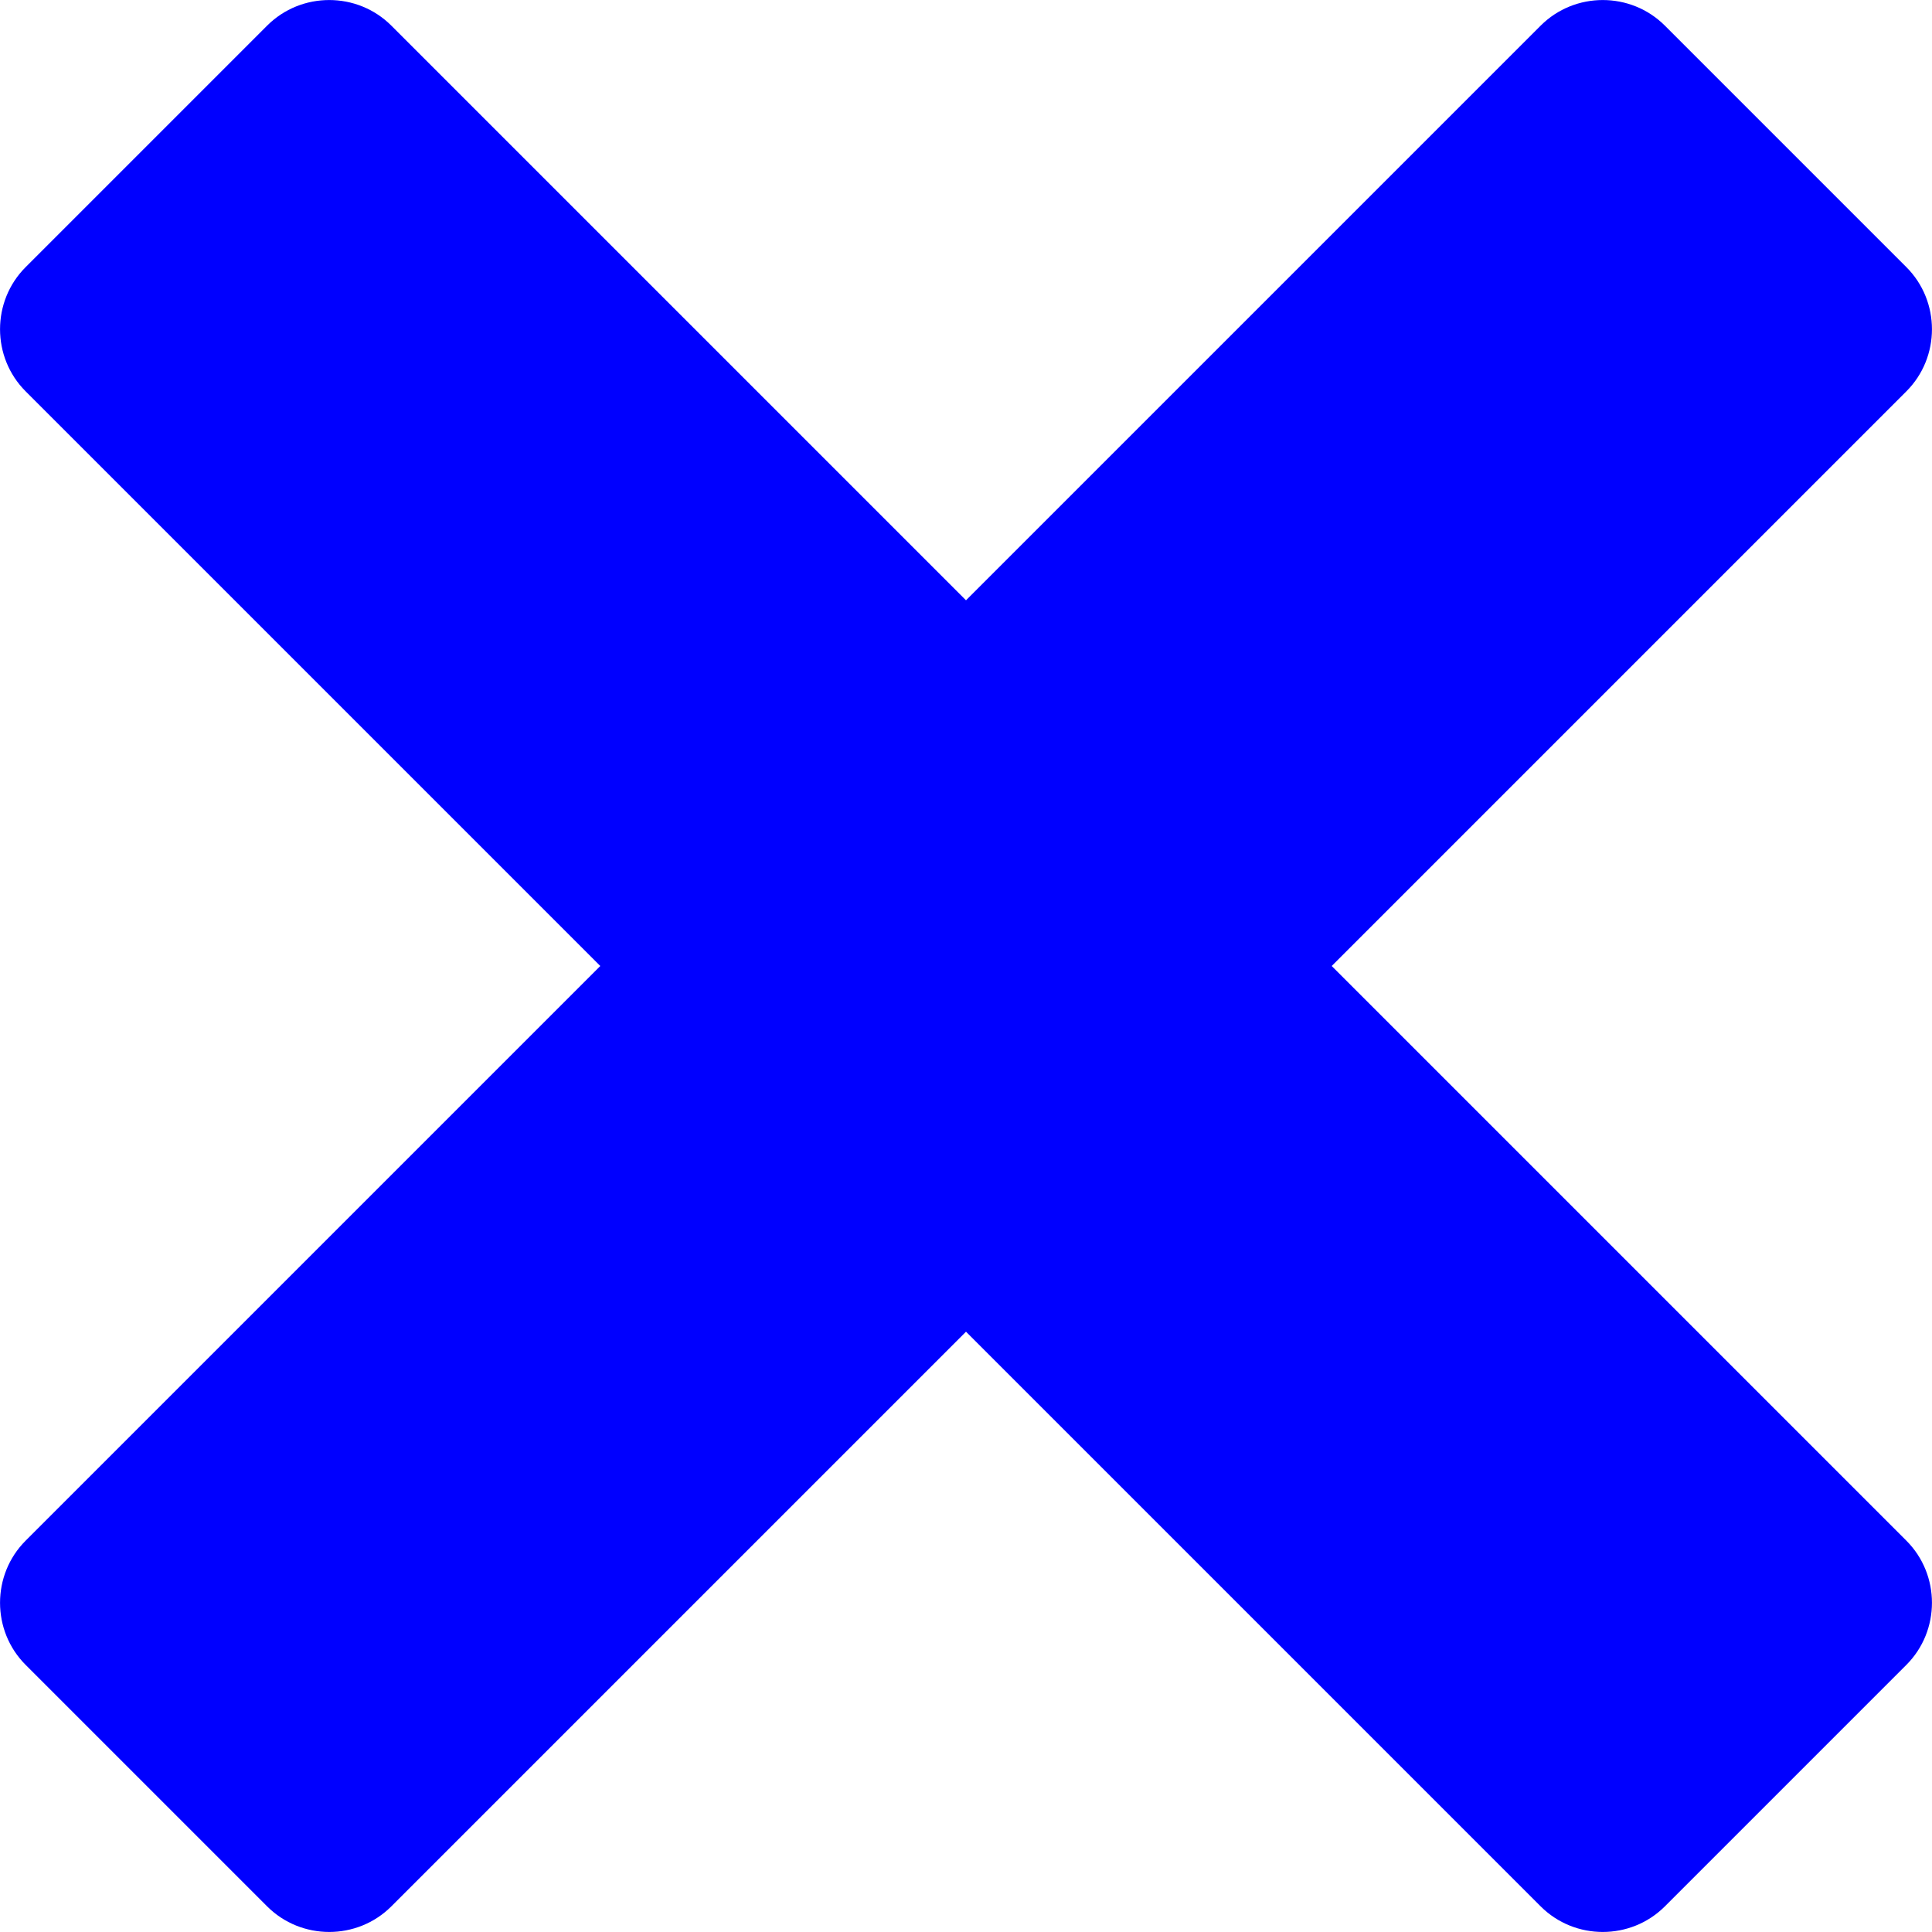
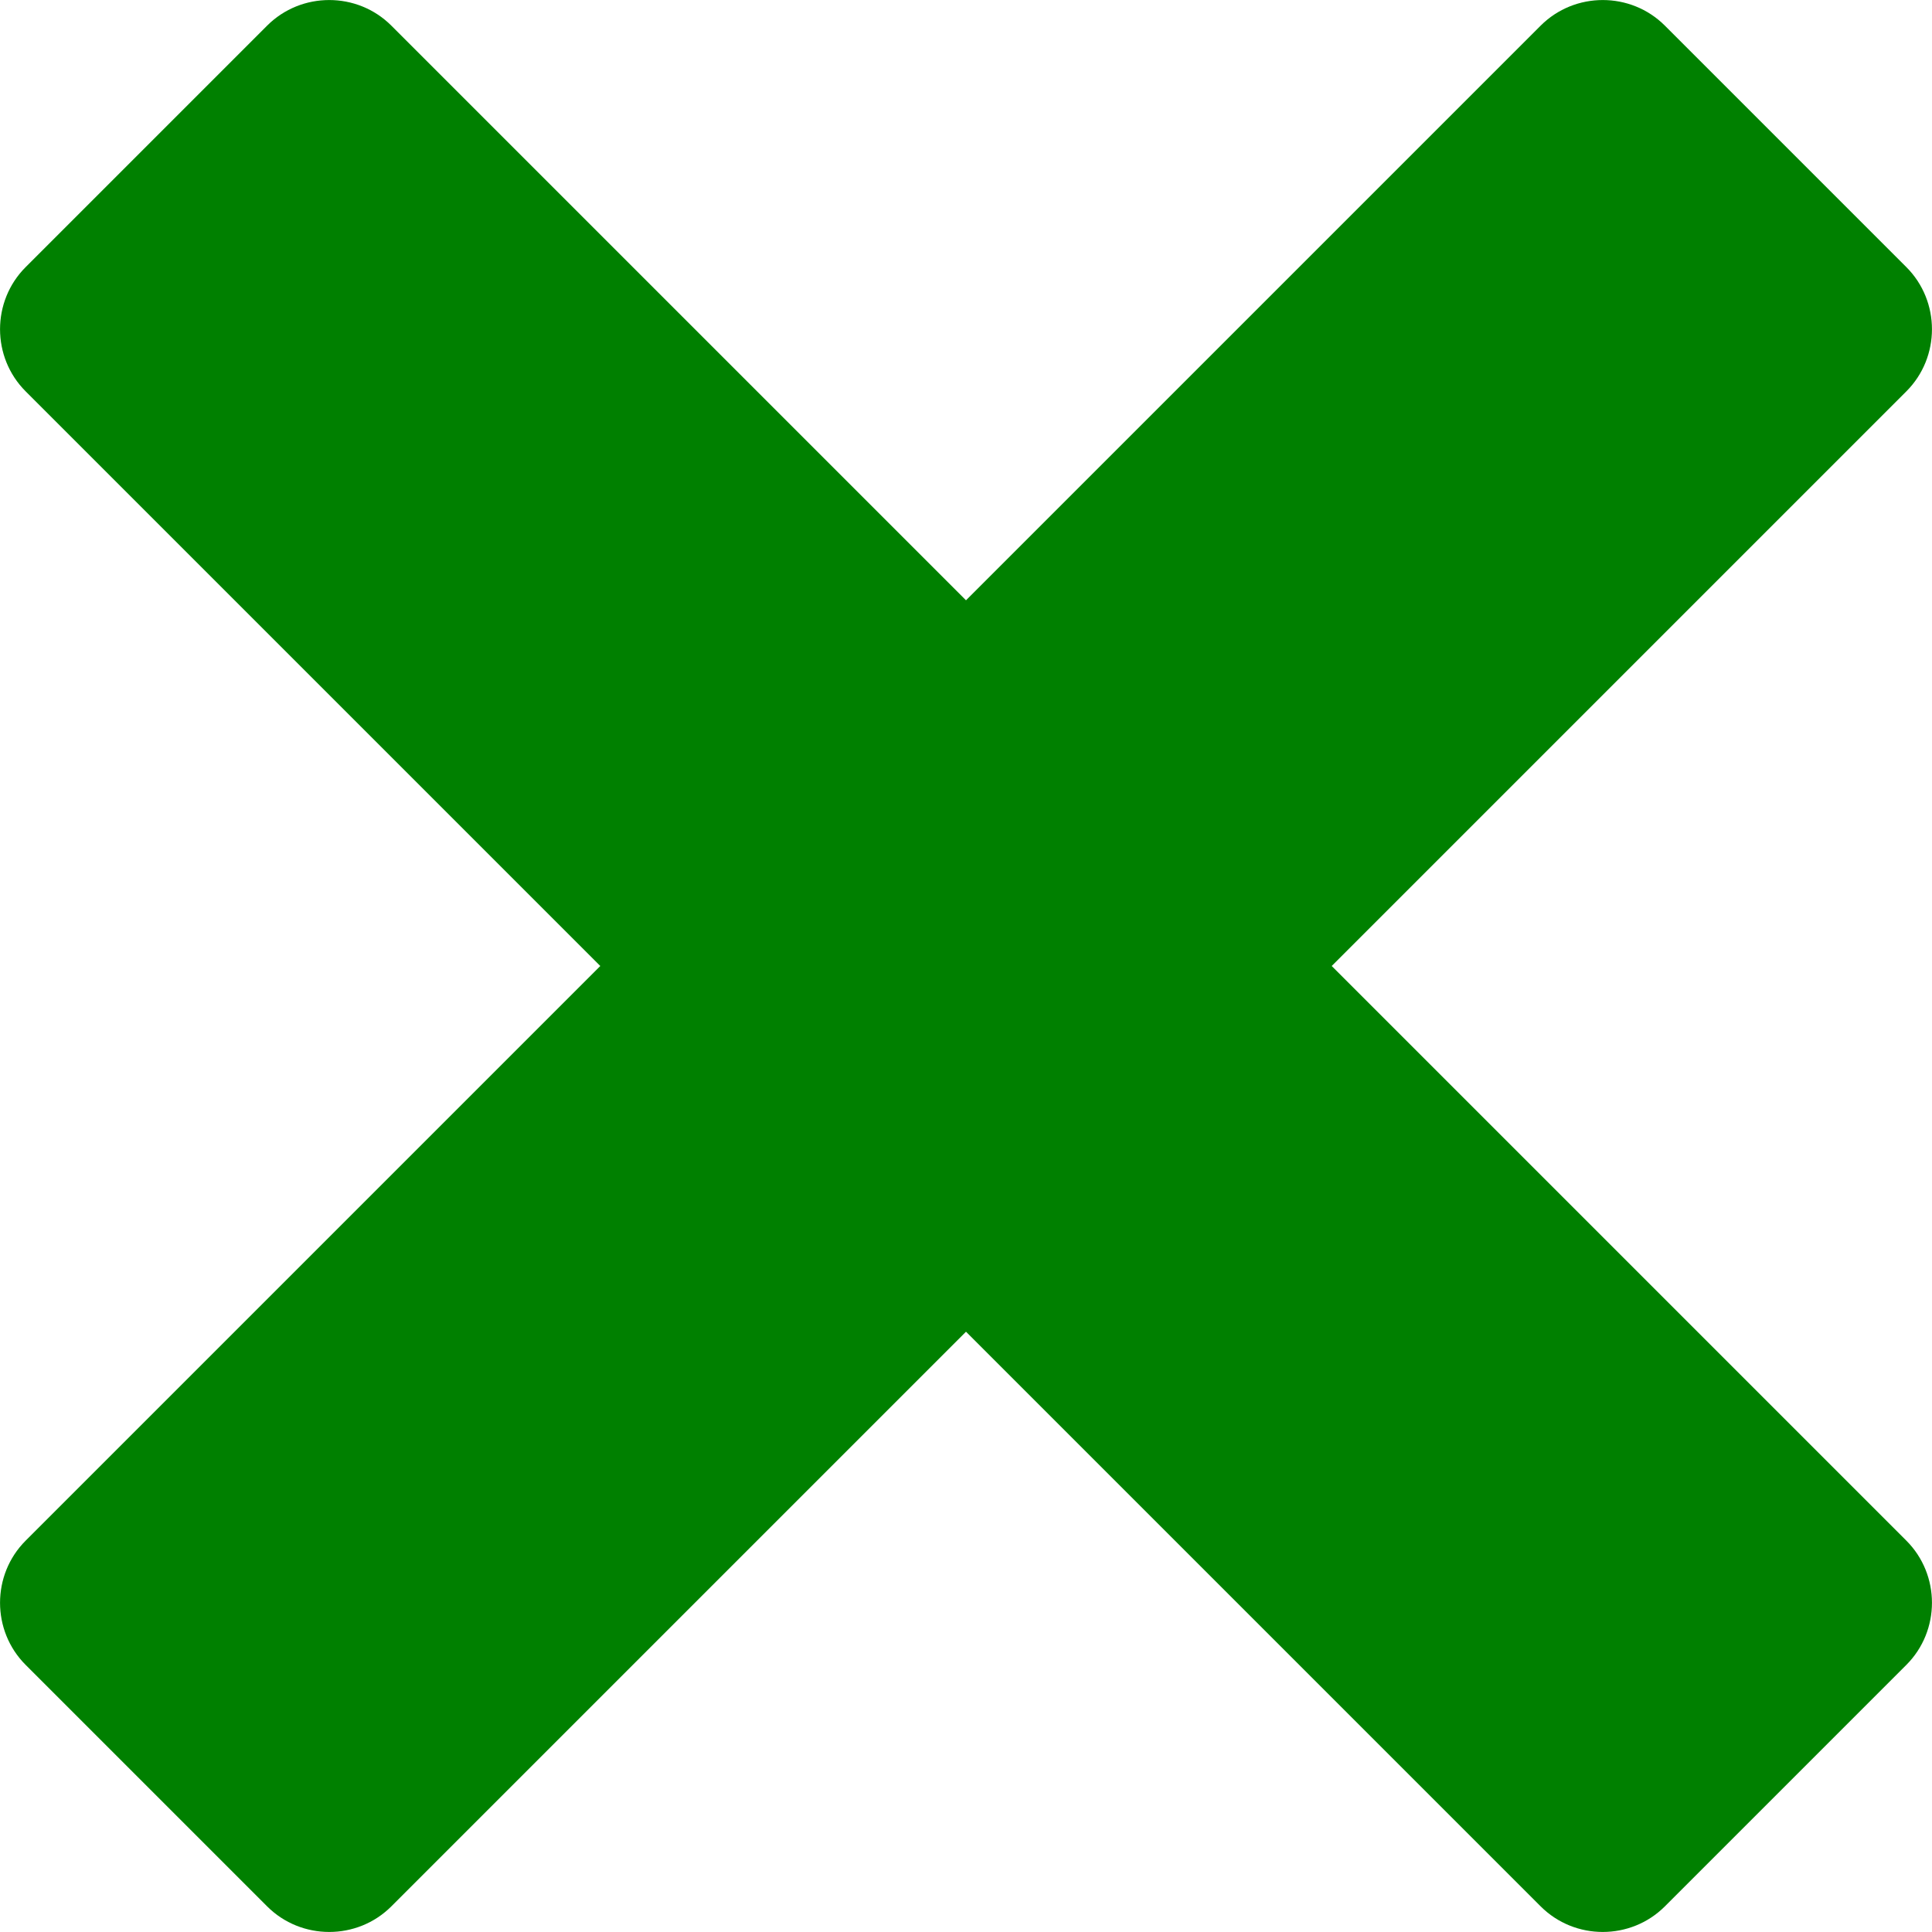
<svg xmlns="http://www.w3.org/2000/svg" version="1.1" id="Layer_1" x="0px" y="0px" viewBox="0 0 122.88 122.88" style="enable-background:new 0 0 122.88 122.88" xml:space="preserve">
  <style type="text/css">.st0{fill-rule:evenodd;clip-rule:evenodd;}</style>
  <g>
-     <path fill="blue" class="st0" d="M1.63,97.99l36.55-36.55L1.63,24.89c-2.17-2.17-2.17-5.73,0-7.9L16.99,1.63c2.17-2.17,5.73-2.17,7.9,0 l36.55,36.55L97.99,1.63c2.17-2.17,5.73-2.17,7.9,0l15.36,15.36c2.17,2.17,2.17,5.73,0,7.9L84.7,61.44l36.55,36.55 c2.17,2.17,2.17,5.73,0,7.9l-15.36,15.36c-2.17,2.17-5.73,2.17-7.9,0L61.44,84.7l-36.55,36.55c-2.17,2.17-5.73,2.17-7.9,0 L1.63,105.89C-0.54,103.72-0.54,100.16,1.63,97.99L1.63,97.99z" />
+     <path fill="green" class="st0" d="M1.63,97.99l36.55-36.55L1.63,24.89c-2.17-2.17-2.17-5.73,0-7.9L16.99,1.63c2.17-2.17,5.73-2.17,7.9,0 l36.55,36.55L97.99,1.63c2.17-2.17,5.73-2.17,7.9,0l15.36,15.36c2.17,2.17,2.17,5.73,0,7.9L84.7,61.44l36.55,36.55 c2.17,2.17,2.17,5.73,0,7.9l-15.36,15.36c-2.17,2.17-5.73,2.17-7.9,0L61.44,84.7l-36.55,36.55c-2.17,2.17-5.73,2.17-7.9,0 L1.63,105.89C-0.54,103.72-0.54,100.16,1.63,97.99L1.63,97.99z" />
  </g>
</svg>
